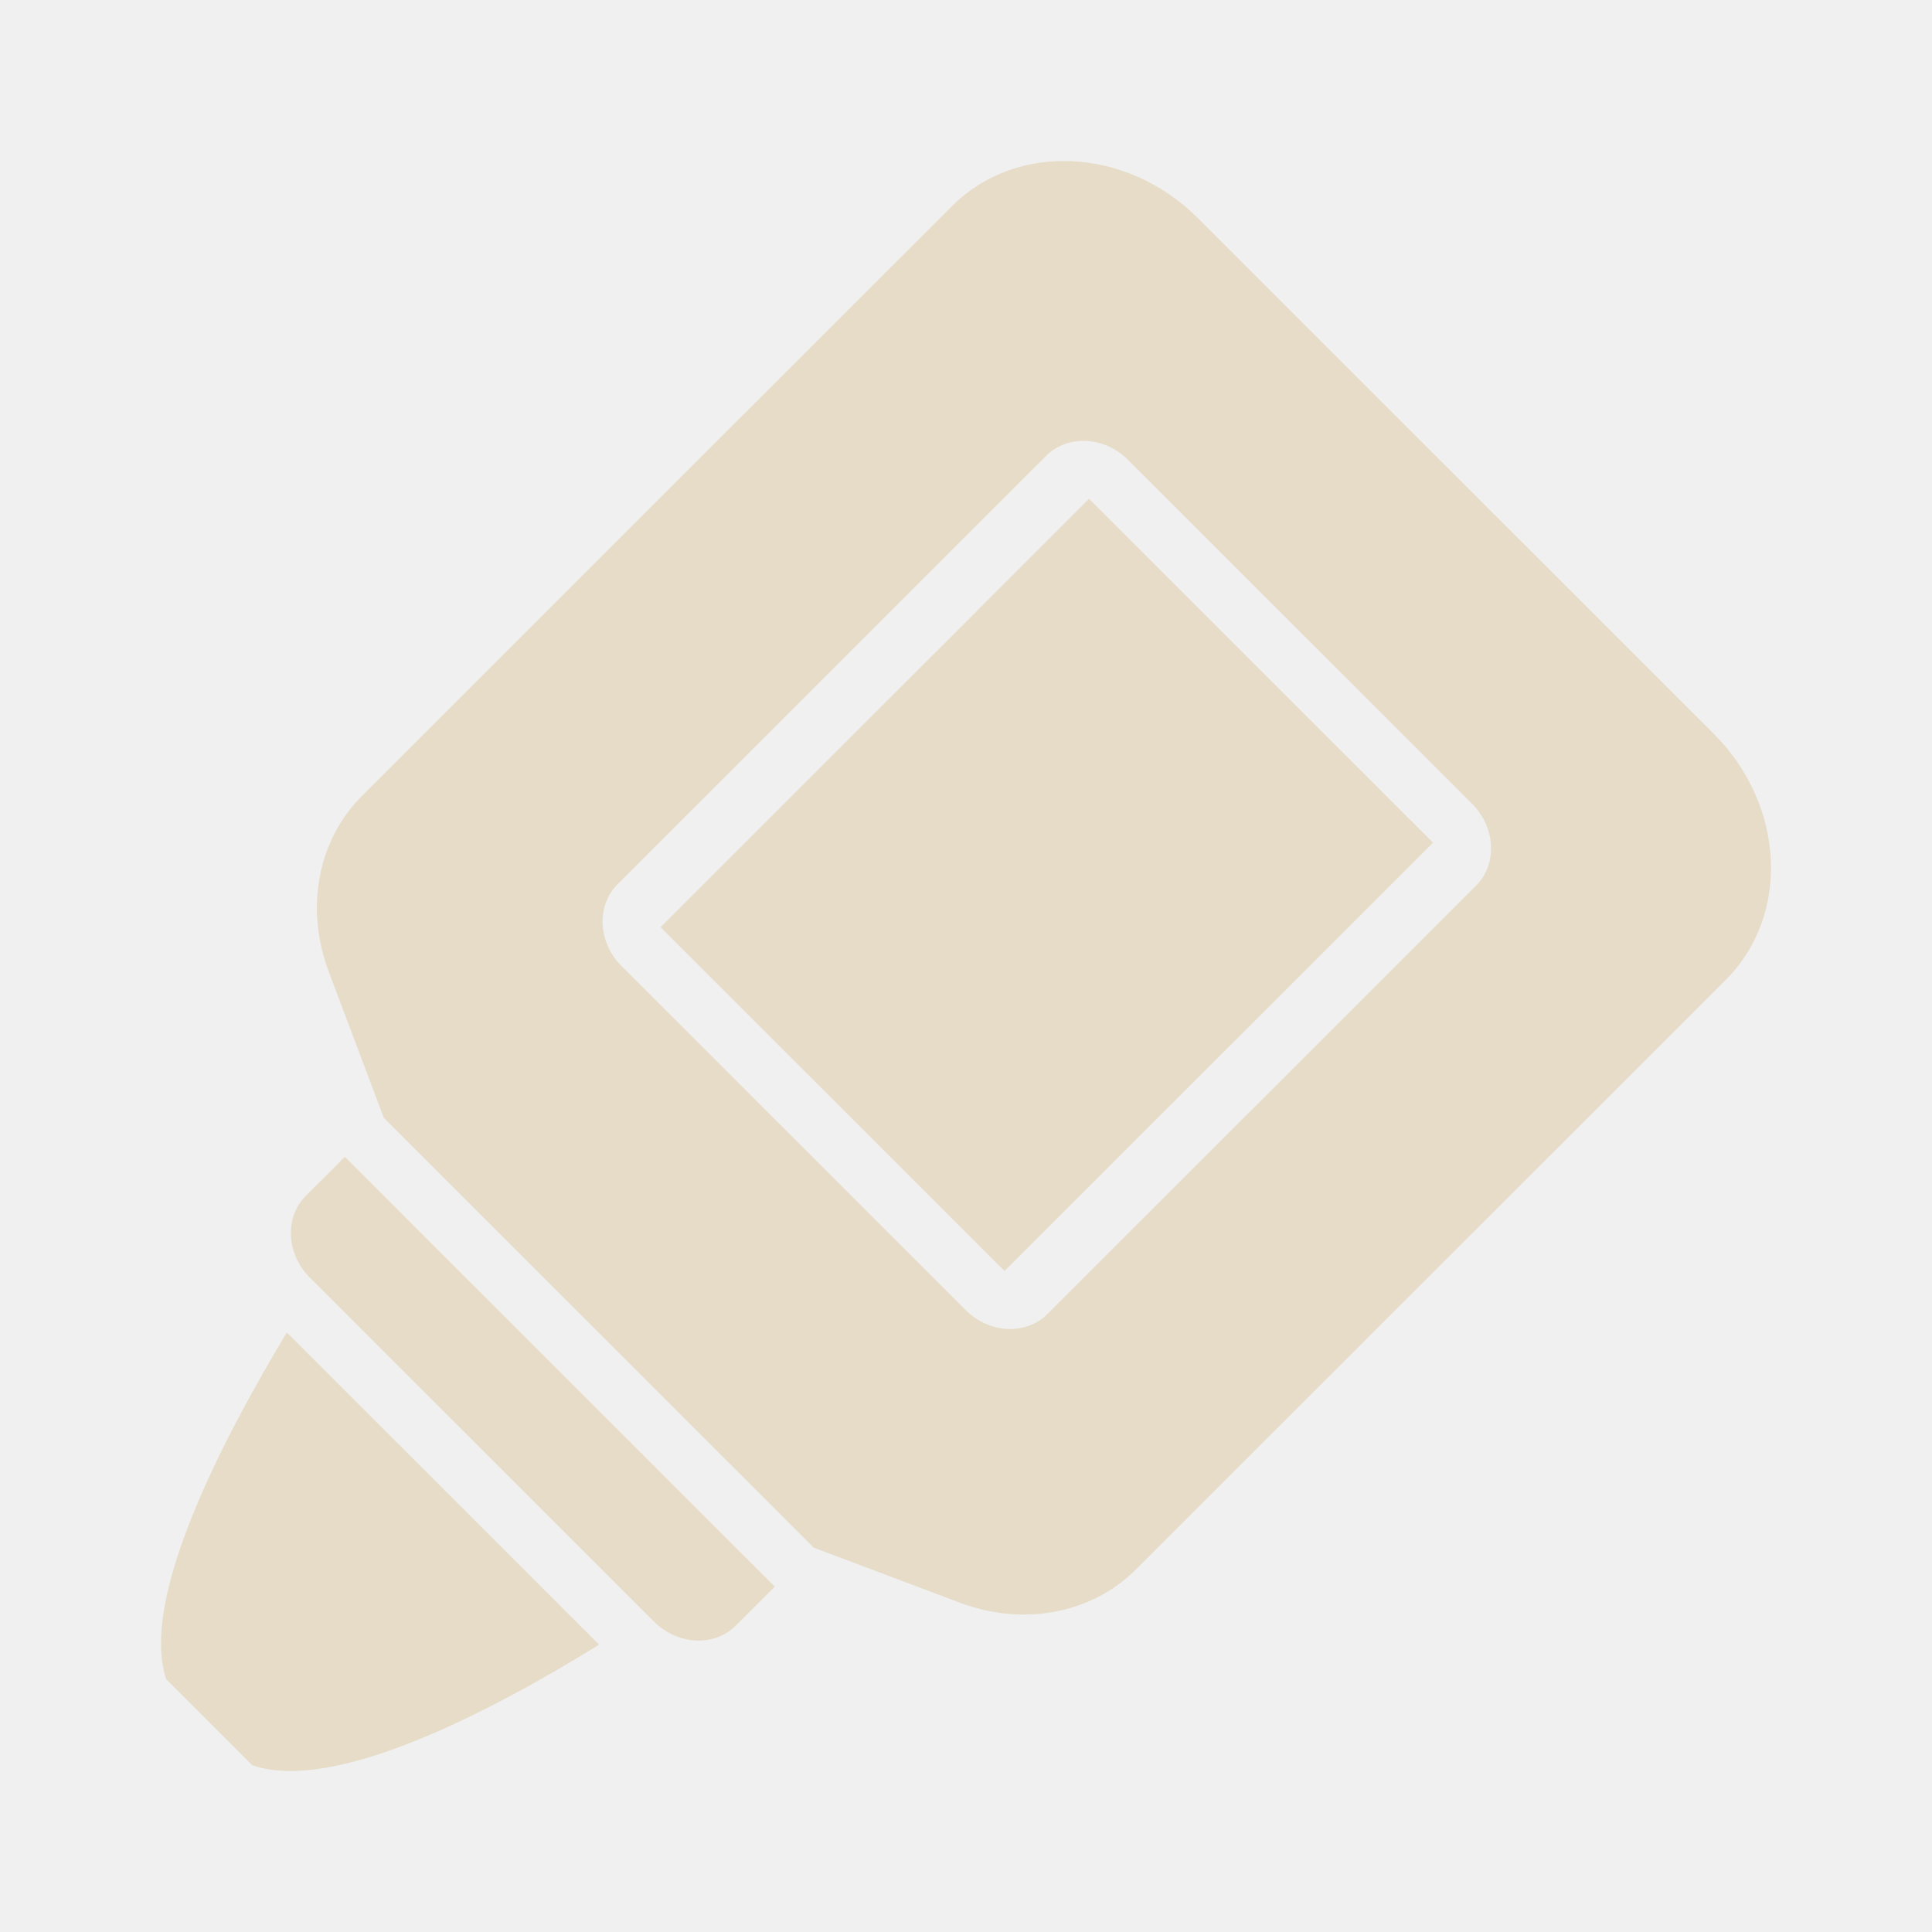
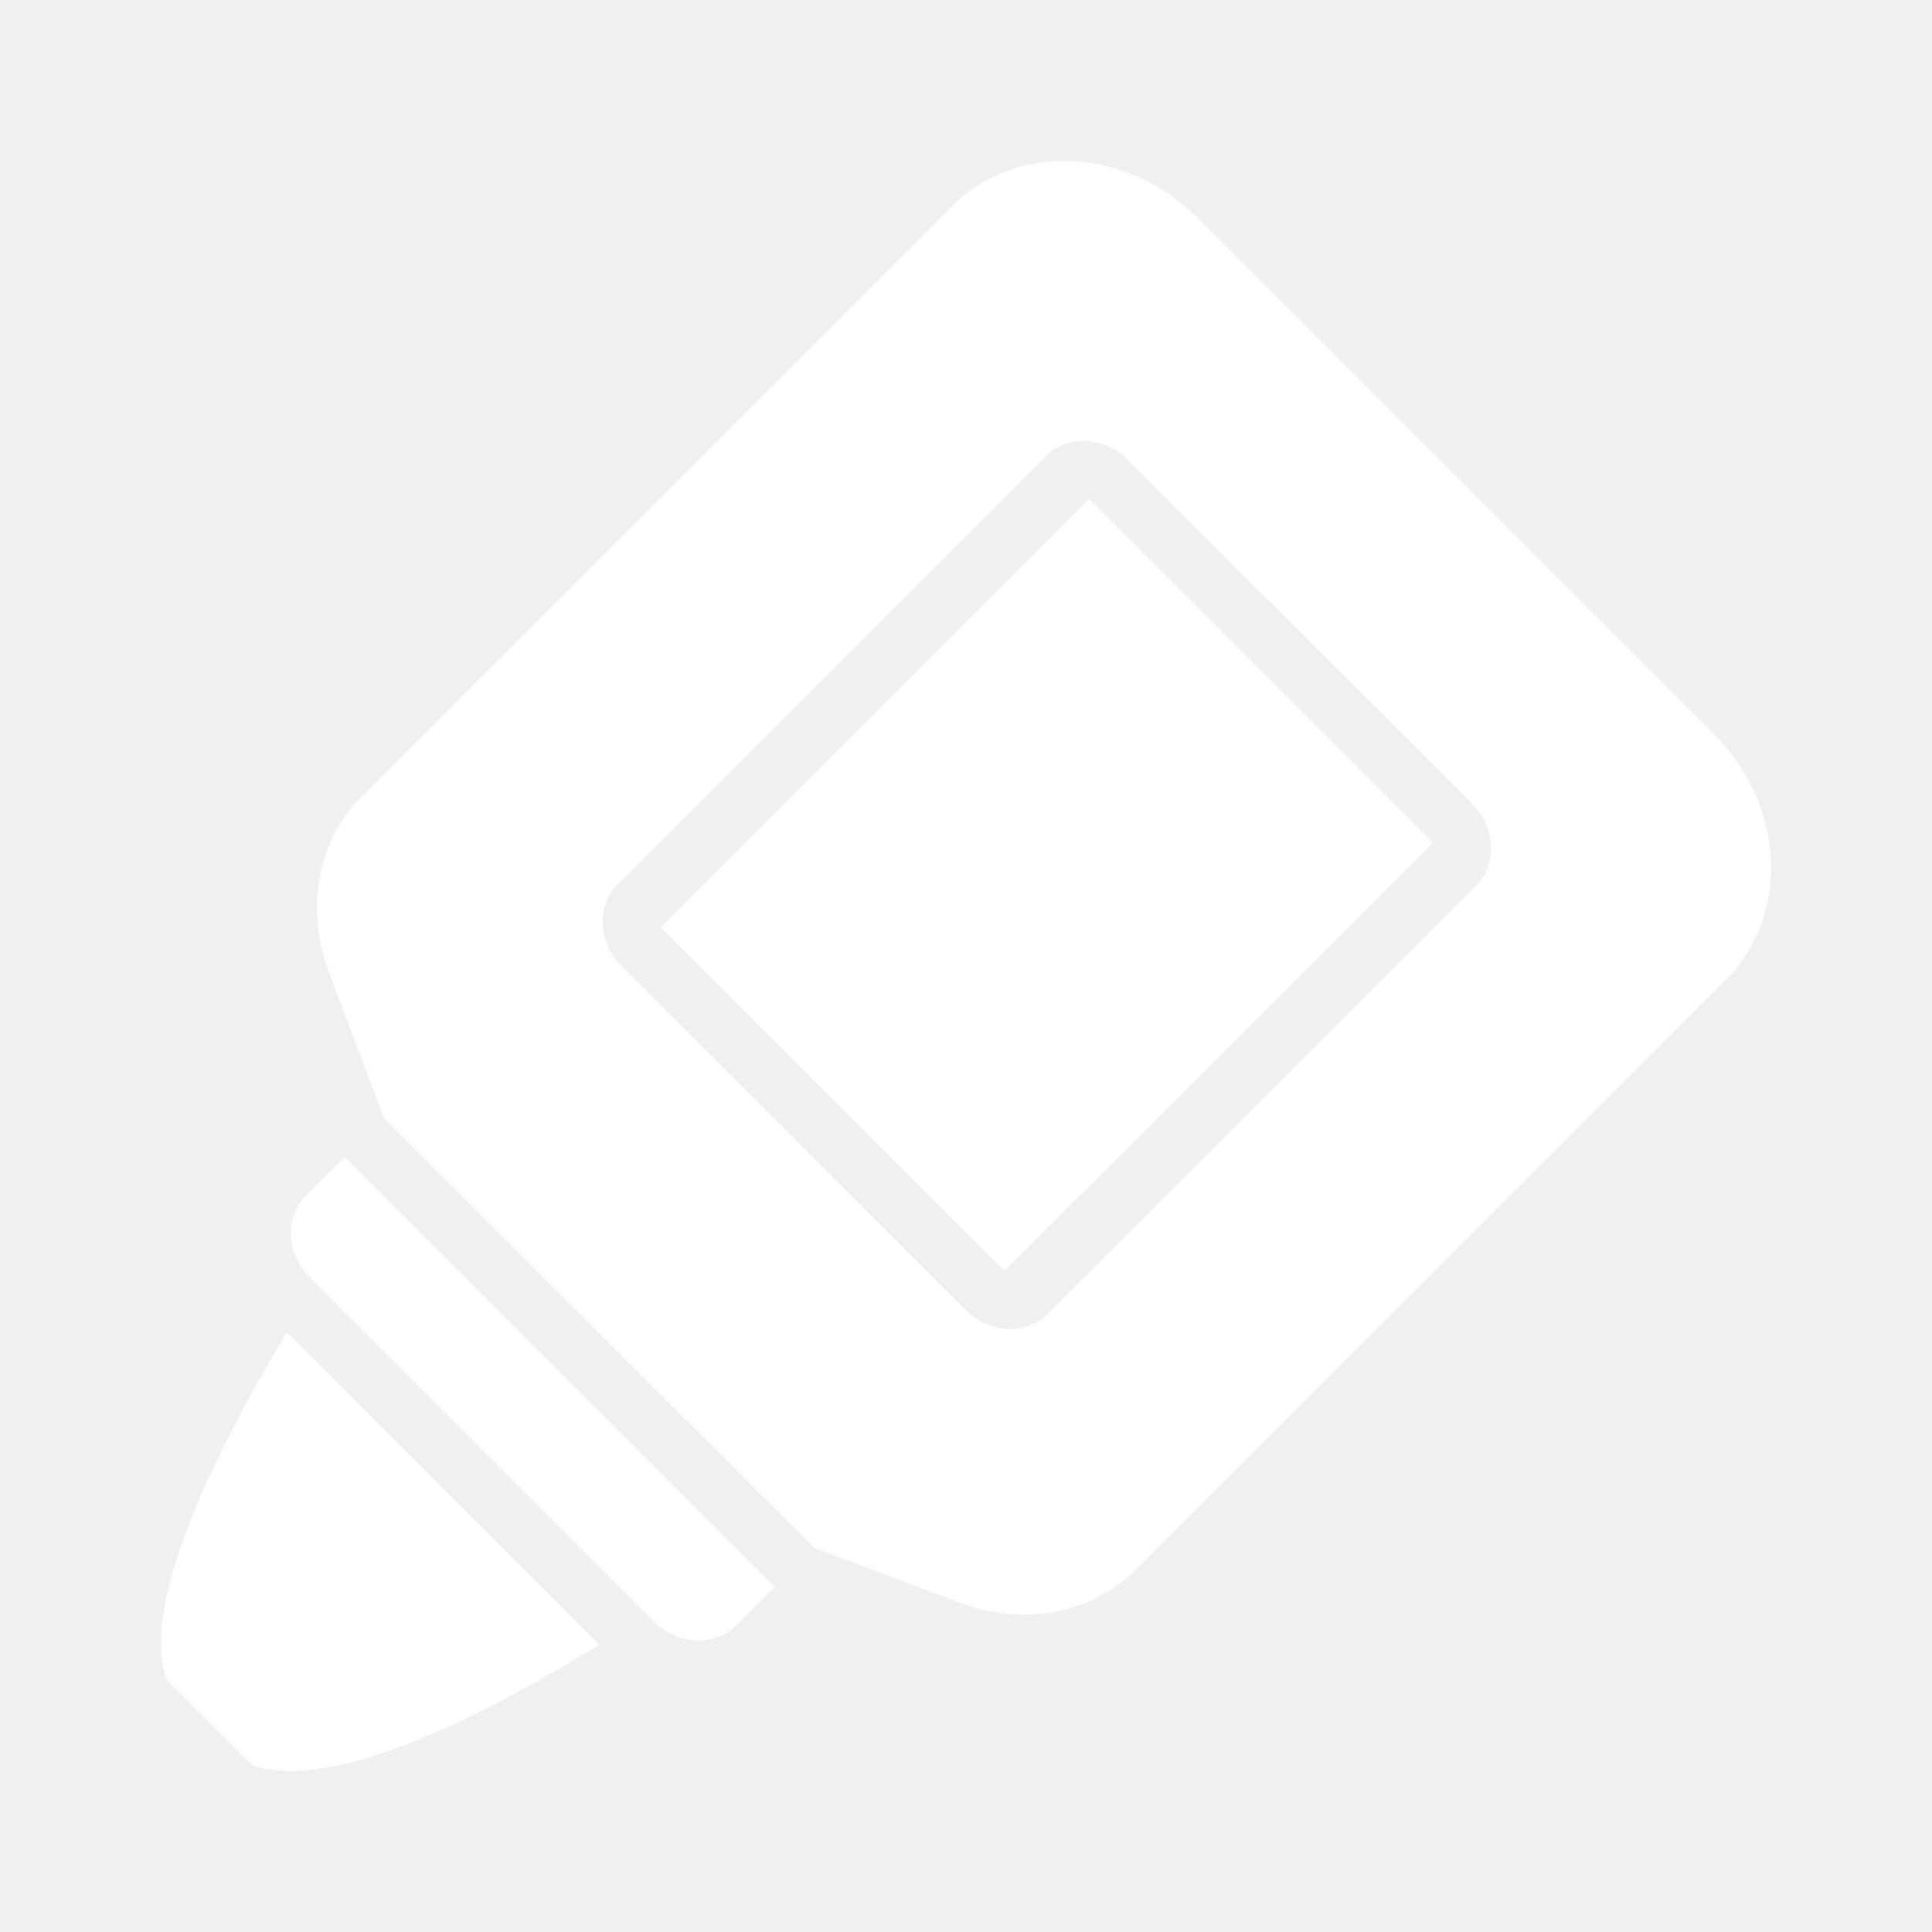
<svg xmlns="http://www.w3.org/2000/svg" width="24" height="24" viewBox="0 0 24 24" fill="none">
-   <path d="M11.926 19.91L10.109 19.226L4.768 13.887L4.084 12.07C3.787 11.282 3.947 10.436 4.497 9.887L11.826 2.56C12.628 1.758 13.996 1.826 14.881 2.71L21.29 9.117C22.174 10.001 22.242 11.368 21.44 12.17L14.11 19.497C13.56 20.046 12.715 20.206 11.926 19.91ZM18.336 11.002C18.603 10.735 18.581 10.279 18.286 9.984L14.013 5.713C13.718 5.418 13.262 5.396 12.995 5.663L7.672 10.984C7.405 11.251 7.427 11.707 7.722 12.002L11.995 16.273C12.289 16.568 12.745 16.59 13.012 16.323L18.336 11.002ZM7.442 20.43L3.563 16.552C2.788 17.843 1.726 19.852 2.065 20.86L3.133 21.928C4.163 22.288 6.167 21.221 7.442 20.43ZM4.284 14.371L3.8 14.854C3.533 15.121 3.555 15.577 3.85 15.872L8.123 20.143C8.418 20.438 8.874 20.46 9.141 20.193L9.625 19.71L4.284 14.371ZM8.206 11.518L12.478 15.789L17.802 10.468L13.529 6.197L8.206 11.518Z" fill="#E6DCC8" />
+   <path d="M11.926 19.91L10.109 19.226L4.768 13.887L4.084 12.07C3.787 11.282 3.947 10.436 4.497 9.887L11.826 2.56C12.628 1.758 13.996 1.826 14.881 2.71L21.29 9.117C22.174 10.001 22.242 11.368 21.44 12.17L14.11 19.497C13.56 20.046 12.715 20.206 11.926 19.91ZM18.336 11.002C18.603 10.735 18.581 10.279 18.286 9.984L14.013 5.713C13.718 5.418 13.262 5.396 12.995 5.663L7.672 10.984C7.405 11.251 7.427 11.707 7.722 12.002L11.995 16.273C12.289 16.568 12.745 16.59 13.012 16.323L18.336 11.002ZM7.442 20.43L3.563 16.552C2.788 17.843 1.726 19.852 2.065 20.86L3.133 21.928C4.163 22.288 6.167 21.221 7.442 20.43ZM4.284 14.371L3.8 14.854C3.533 15.121 3.555 15.577 3.85 15.872L8.123 20.143C8.418 20.438 8.874 20.46 9.141 20.193L9.625 19.71L4.284 14.371ZM8.206 11.518L12.478 15.789L17.802 10.468L13.529 6.197L8.206 11.518Z" fill="#FFFFFF" />
</svg>
